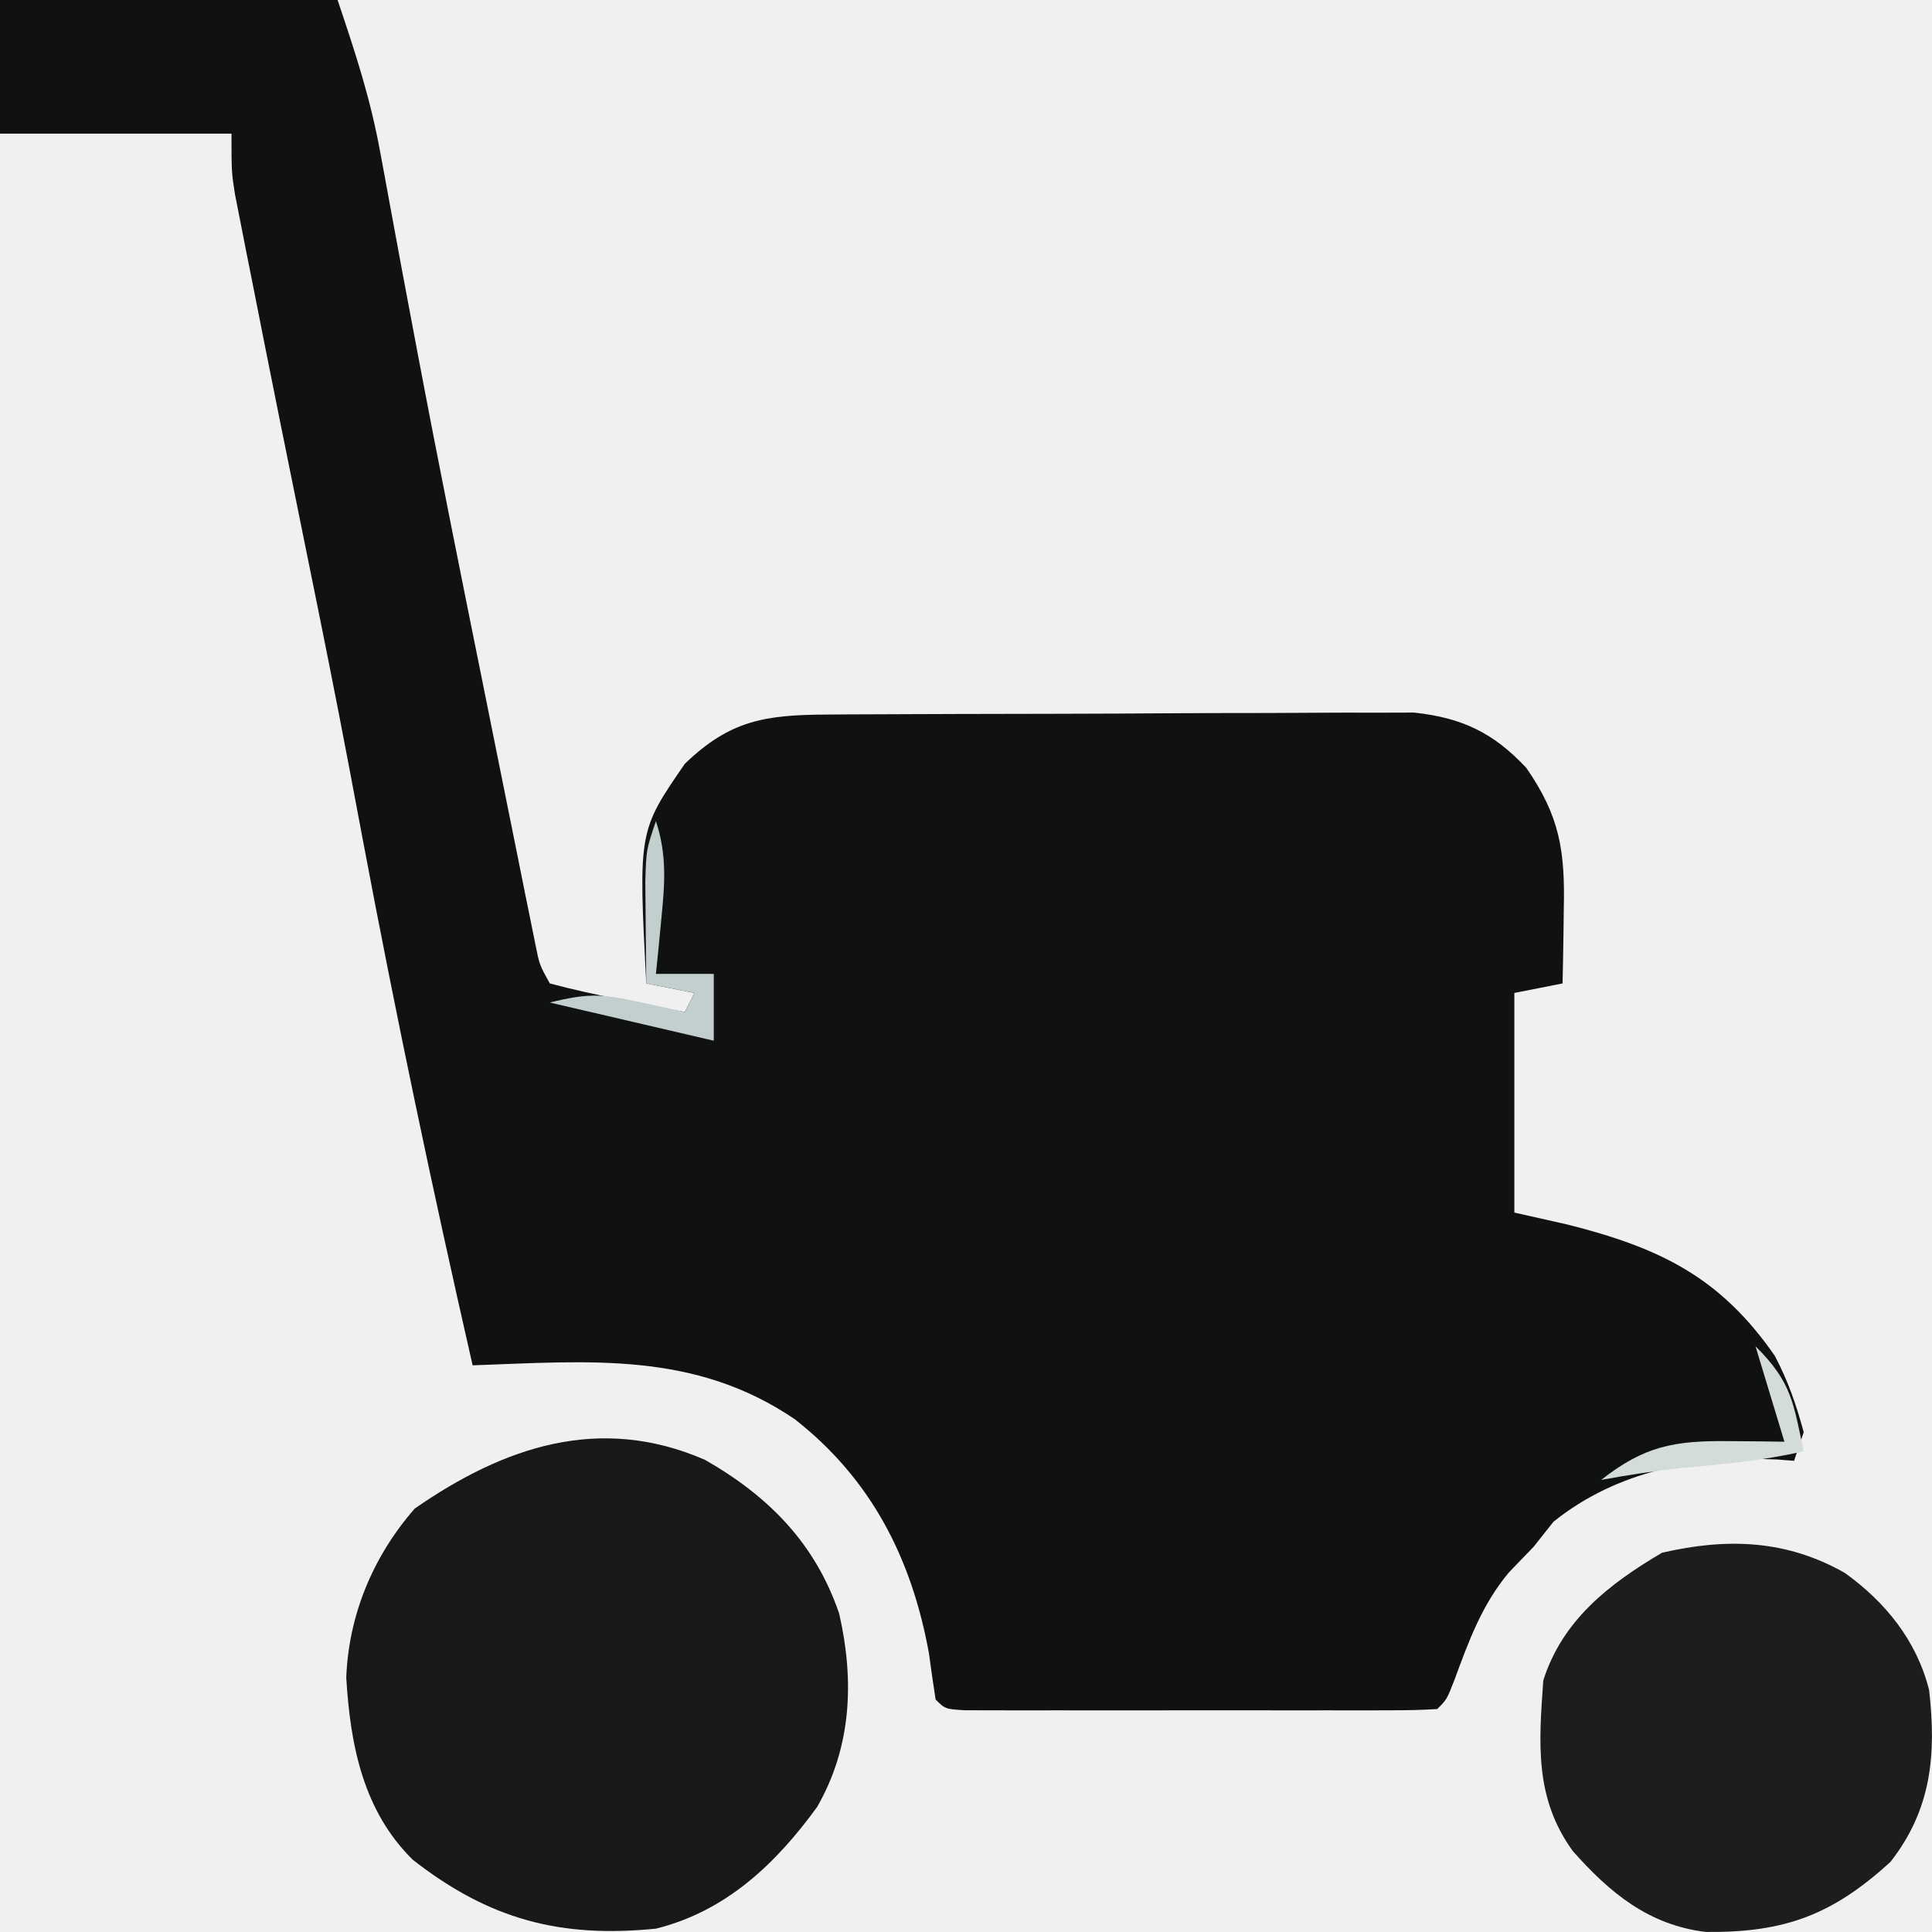
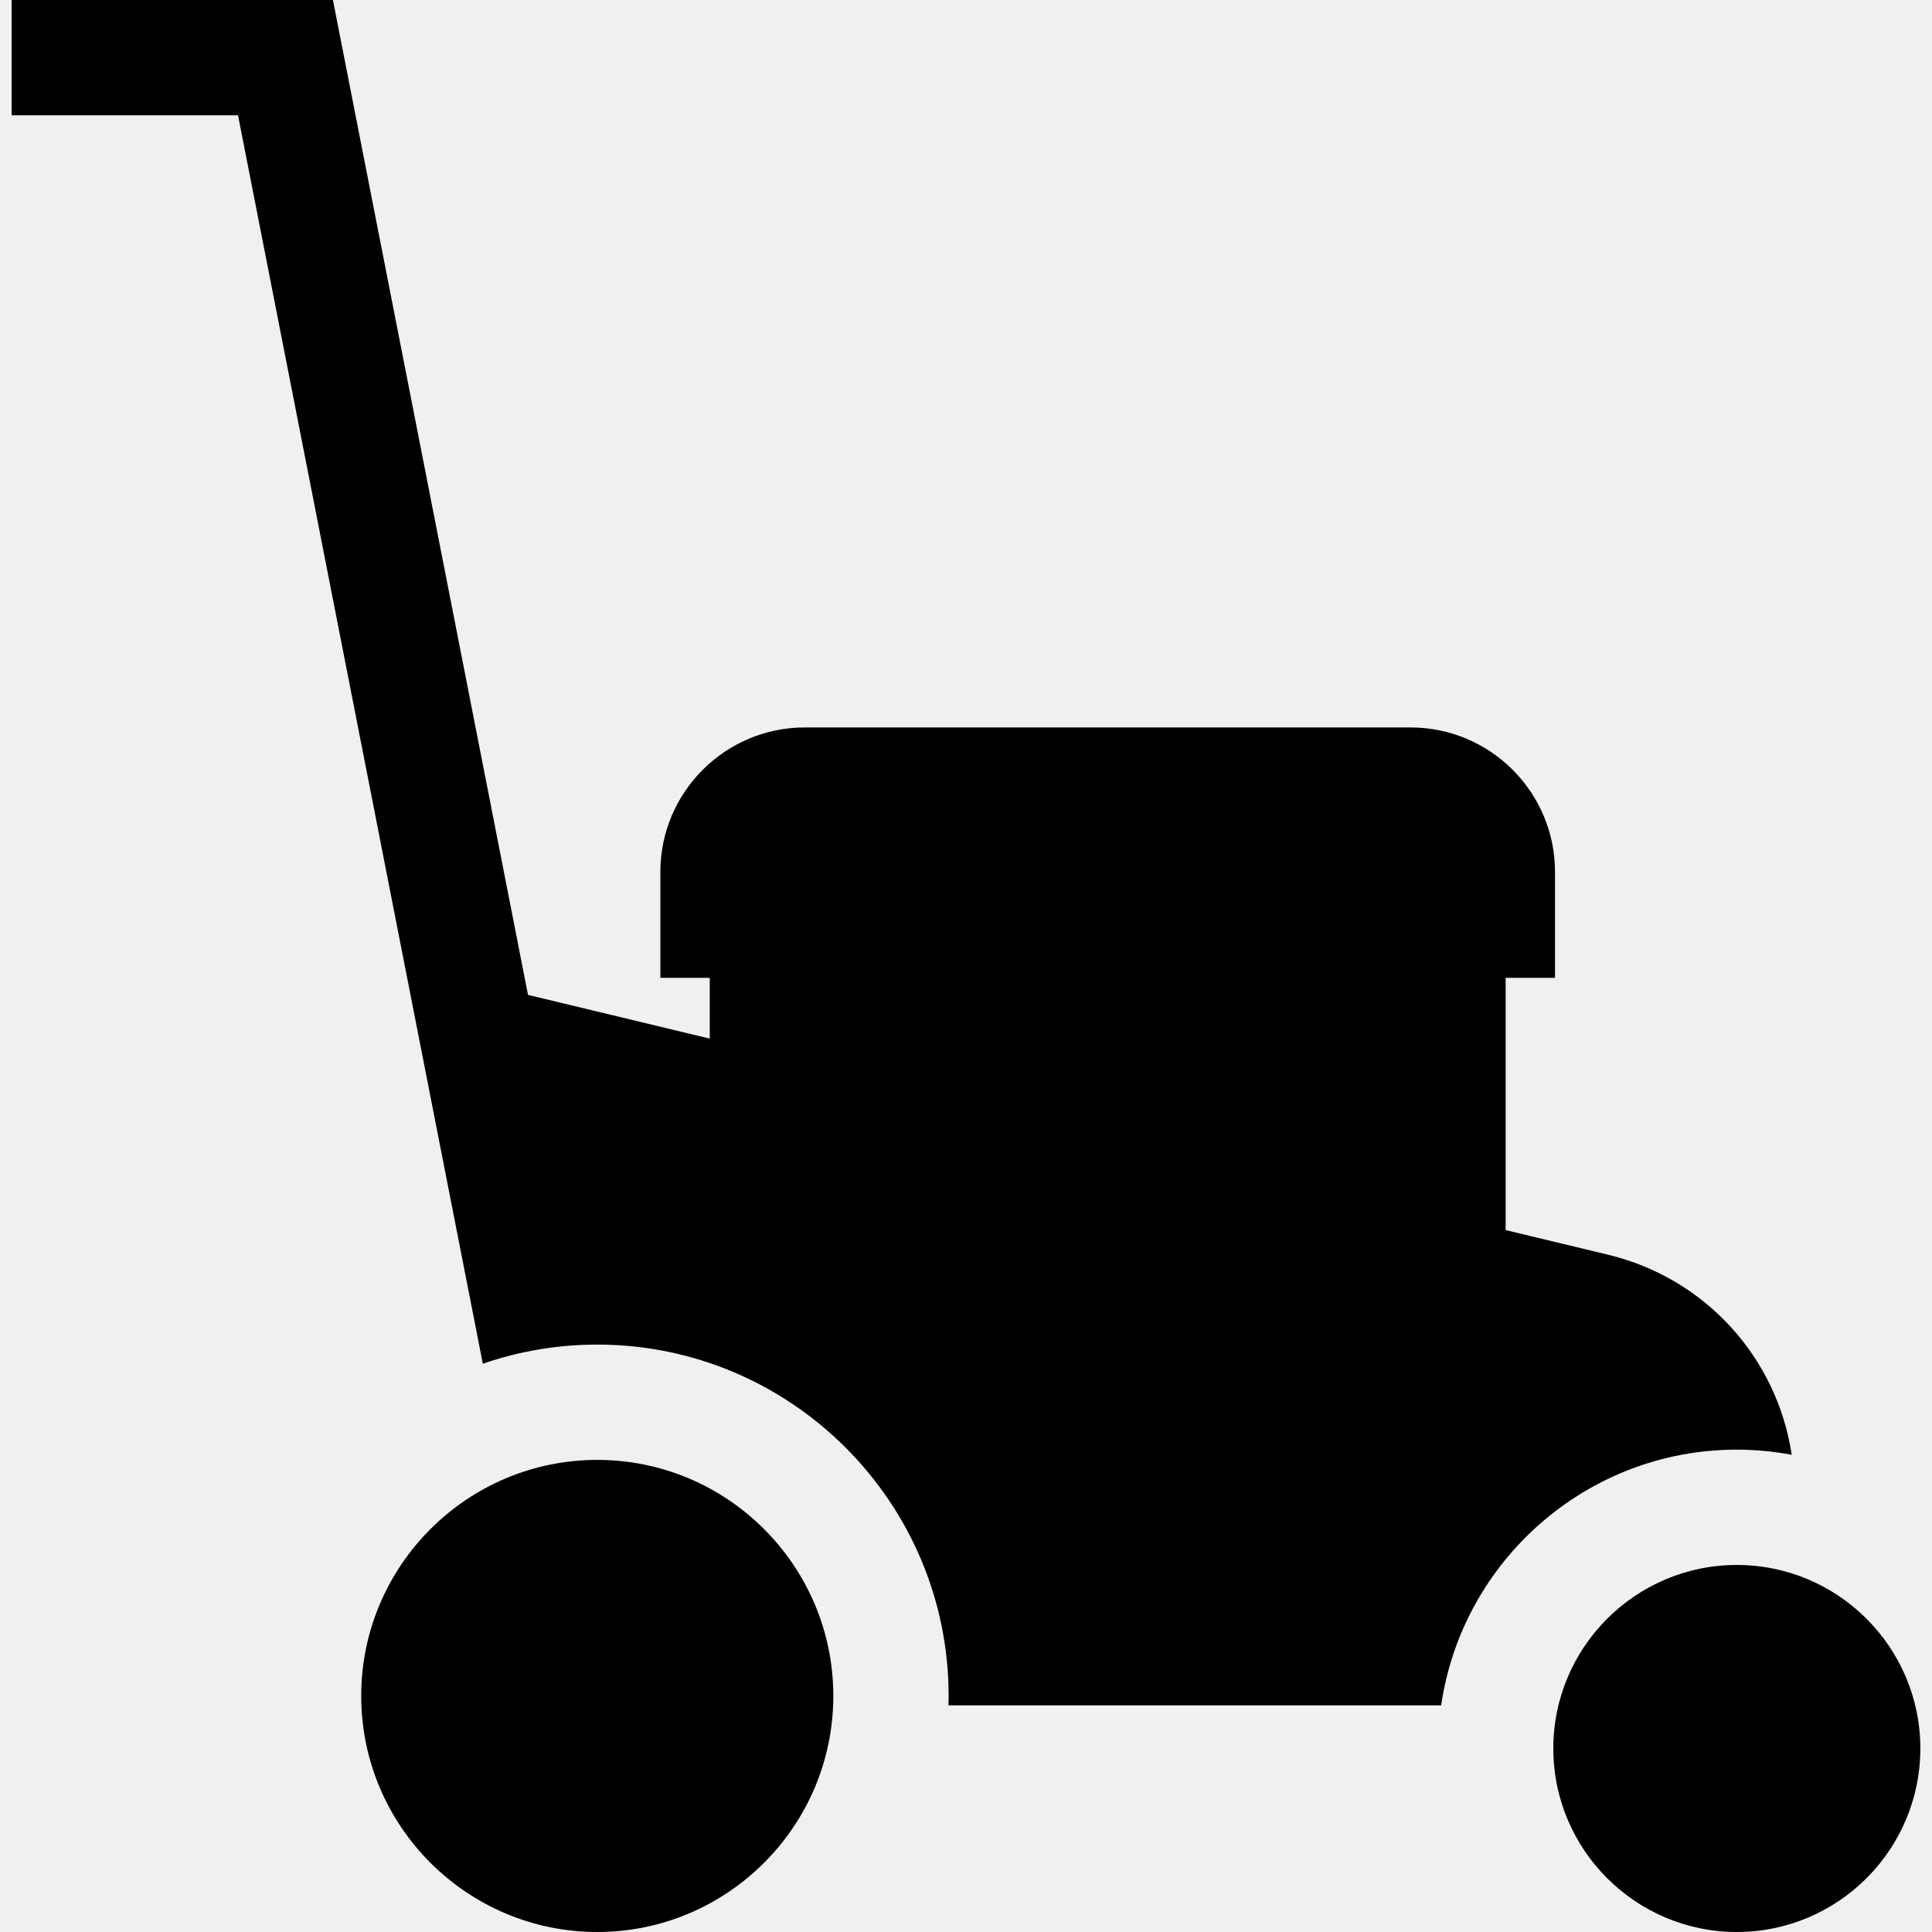
- <svg xmlns="http://www.w3.org/2000/svg" width="300" height="300" viewBox="0 0 300 300" fill="none">
-   <g clip-path="url(#clip0_76_17)">
-     <path d="M0 0C17.299 0 34.598 0 52.421 0C55.245 8.386 57.529 15.318 59.068 23.779C59.249 24.757 59.431 25.735 59.618 26.743C60.014 28.875 60.406 31.009 60.794 33.142C61.883 39.116 63.009 45.083 64.134 51.05C64.381 52.362 64.628 53.673 64.882 55.024C68.142 72.255 71.606 89.448 75.074 106.639C75.824 110.357 76.572 114.075 77.318 117.794C78.372 123.044 79.431 128.293 80.493 133.542C80.812 135.137 81.131 136.731 81.46 138.374C81.757 139.831 82.053 141.288 82.358 142.789C82.616 144.066 82.874 145.342 83.139 146.657C83.764 149.806 83.764 149.806 85.372 152.706C88.865 153.638 92.401 154.419 95.95 155.115C97.882 155.501 99.815 155.887 101.806 156.285C103.303 156.571 104.799 156.858 106.34 157.153C106.835 156.175 107.329 155.196 107.838 154.188C105.367 153.699 102.896 153.21 100.349 152.706C99.126 129.064 99.126 129.064 106.34 118.606C113.386 111.802 118.843 111.007 128.452 110.955C129.475 110.947 130.499 110.94 131.553 110.932C134.938 110.911 138.322 110.901 141.707 110.892C144.064 110.884 146.42 110.875 148.776 110.867C153.718 110.851 158.66 110.842 163.601 110.837C169.922 110.829 176.242 110.794 182.562 110.751C187.431 110.724 192.3 110.716 197.168 110.714C199.498 110.709 201.827 110.697 204.156 110.678C207.422 110.652 210.687 110.655 213.952 110.665C215.808 110.66 217.664 110.654 219.575 110.649C227.046 111.449 231.935 113.803 237.019 119.255C242.209 126.778 243.035 132.1 242.823 141.216C242.81 142.32 242.796 143.425 242.782 144.563C242.747 147.277 242.693 149.992 242.636 152.706C238.929 153.44 238.929 153.44 235.147 154.188C235.147 165.441 235.147 176.694 235.147 188.288C237.866 188.899 240.584 189.511 243.385 190.141C257.643 193.74 267.079 198.238 275.587 210.526C277.692 214.545 278.868 217.964 280.08 222.387C279.586 223.855 279.091 225.322 278.582 226.835C277.709 226.766 276.837 226.697 275.938 226.626C263.409 226.08 251.162 228.339 241.232 236.286C240.212 237.57 239.193 238.855 238.143 240.178C236.876 241.493 235.61 242.808 234.305 244.162C230.128 249.145 228.079 254.791 225.857 260.824C224.663 263.899 224.663 263.899 223.165 265.382C220.783 265.528 218.394 265.572 216.007 265.574C214.483 265.578 212.958 265.583 211.388 265.588C208.9 265.583 208.9 265.583 206.362 265.579C204.673 265.58 202.983 265.581 201.242 265.583C197.661 265.584 194.08 265.581 190.499 265.575C184.996 265.567 179.494 265.575 173.991 265.584C170.522 265.583 167.052 265.582 163.583 265.579C161.924 265.582 160.266 265.585 158.557 265.588C156.271 265.581 156.271 265.581 153.938 265.574C152.589 265.572 151.24 265.571 149.85 265.57C146.78 265.382 146.78 265.382 145.282 263.899C144.909 261.525 144.572 259.146 144.252 256.764C141.591 242.064 135.327 229.687 123.377 220.348C107.815 209.809 91.595 211.362 73.39 212.009C67.163 184.752 61.426 157.45 56.257 129.978C55.823 127.672 55.389 125.366 54.955 123.06C54.742 121.932 54.53 120.803 54.311 119.641C52.218 108.559 49.993 97.505 47.741 86.453C44.834 72.159 41.944 57.863 39.129 43.551C38.645 41.124 38.645 41.124 38.151 38.647C37.86 37.158 37.568 35.669 37.268 34.134C37.012 32.833 36.755 31.532 36.491 30.192C35.946 26.686 35.946 26.686 35.946 20.756C24.084 20.756 12.222 20.756 0 20.756C0 13.907 0 7.057 0 0Z" fill="#101111" />
-     <path d="M109.471 226.684C119.419 232.363 126.612 239.715 130.305 250.556C132.662 260.889 132.279 271.217 126.864 280.613C120.46 289.404 112.745 296.779 101.847 299.481C86.896 300.971 75.923 298.016 64.099 288.785C56.38 281.193 54.386 270.935 53.767 260.5C54.137 250.733 57.961 241.606 64.403 234.248C78.243 224.649 93.105 219.565 109.471 226.684Z" fill="#171818" />
-     <path d="M286.439 244.226C292.815 248.794 297.625 254.793 299.55 262.417C300.692 272.446 299.931 280.944 293.559 289.103C284.543 297.345 277.133 300.119 264.886 299.991C256.019 298.934 249.975 293.919 244.227 287.435C238.266 279.21 238.945 270.715 239.64 260.934C242.609 251.601 249.796 245.981 258.081 241.105C268.179 238.78 277.34 239.076 286.439 244.226Z" fill="#1C1E1E" />
-     <path d="M101.847 127.502C103.589 132.764 103.231 137.225 102.69 142.698C102.537 144.296 102.385 145.894 102.228 147.54C102.102 148.755 101.977 149.971 101.847 151.223C104.813 151.223 107.778 151.223 110.834 151.223C110.834 154.648 110.834 158.073 110.834 161.601C98.23 158.666 98.23 158.666 85.372 155.671C91.28 154.209 93.508 154.312 99.226 155.578C100.562 155.867 101.898 156.155 103.275 156.453C104.287 156.684 105.298 156.915 106.341 157.153C106.835 156.175 107.329 155.196 107.838 154.188C105.367 153.699 102.896 153.21 100.35 152.706C100.309 149.339 100.28 145.972 100.256 142.606C100.239 140.731 100.221 138.856 100.203 136.924C100.35 131.95 100.35 131.95 101.847 127.502Z" fill="#C3CFCE" />
-     <path d="M272.591 209.044C278.231 214.626 278.452 217.794 280.08 225.352C273.855 226.79 267.631 227.349 261.282 227.941C257.026 228.378 252.834 229.033 248.627 229.8C255.292 224.567 259.933 223.687 268.379 223.777C270.82 223.797 270.82 223.797 273.311 223.817C274.556 223.835 275.801 223.852 277.084 223.87C274.86 216.531 274.86 216.531 272.591 209.044Z" fill="#D3DCD9" />
+ <svg xmlns="http://www.w3.org/2000/svg" fill="#000000" height="800px" width="800px" version="1.1" id="Layer_1" viewBox="0 0 512.001 512.001" xml:space="preserve">
+   <g id="SVGRepo_bgCarrier" stroke-width="0" />
+   <g id="SVGRepo_tracerCarrier" stroke-linecap="round" stroke-linejoin="round" />
+   <g id="SVGRepo_iconCarrier">
+     <g>
+       <g>
+         <path d="M426.126,332.505l-27.116-6.523v-66.84h13.084v-28.086c0-21.106-17.17-38.276-38.276-38.276H213.283 c-21.106,0-38.276,17.17-38.276,38.276v28.086h13.084v16.101l-48.162-11.586L88.228,0H3.087v30.559h59.992l54.379,277.314 l10.497,53.532c9.511-3.286,19.714-5.075,30.327-5.075c51.344,0,93.115,41.771,93.115,93.116c0,0.833-0.012,1.663-0.034,2.491 h130.56c5.556-38.27,38.571-67.764,78.356-67.764c4.969,0,9.825,0.482,14.543,1.361 C470.966,359.859,452.028,338.736,426.126,332.505z" />
+       </g>
+     </g>
+     <g>
+       <g>
+         <path d="M158.281,386.888c-34.493,0-62.556,28.063-62.556,62.557c0,34.494,28.063,62.556,62.556,62.556 c34.493,0,62.556-28.063,62.556-62.556C220.837,414.951,192.774,386.888,158.281,386.888z" />
+       </g>
+     </g>
+     <g>
+       <g>
+         <path d="M460.279,414.731c-26.817,0-48.635,21.817-48.635,48.635c0,26.818,21.817,48.635,48.635,48.635 c26.818,0,48.635-21.817,48.635-48.635C508.914,436.548,487.096,414.731,460.279,414.731z" />
+       </g>
+     </g>
  </g>
-   <defs>
-     <clipPath id="clip0_76_17">
-       <rect width="300" height="300" fill="white" />
-     </clipPath>
-   </defs>
</svg>
